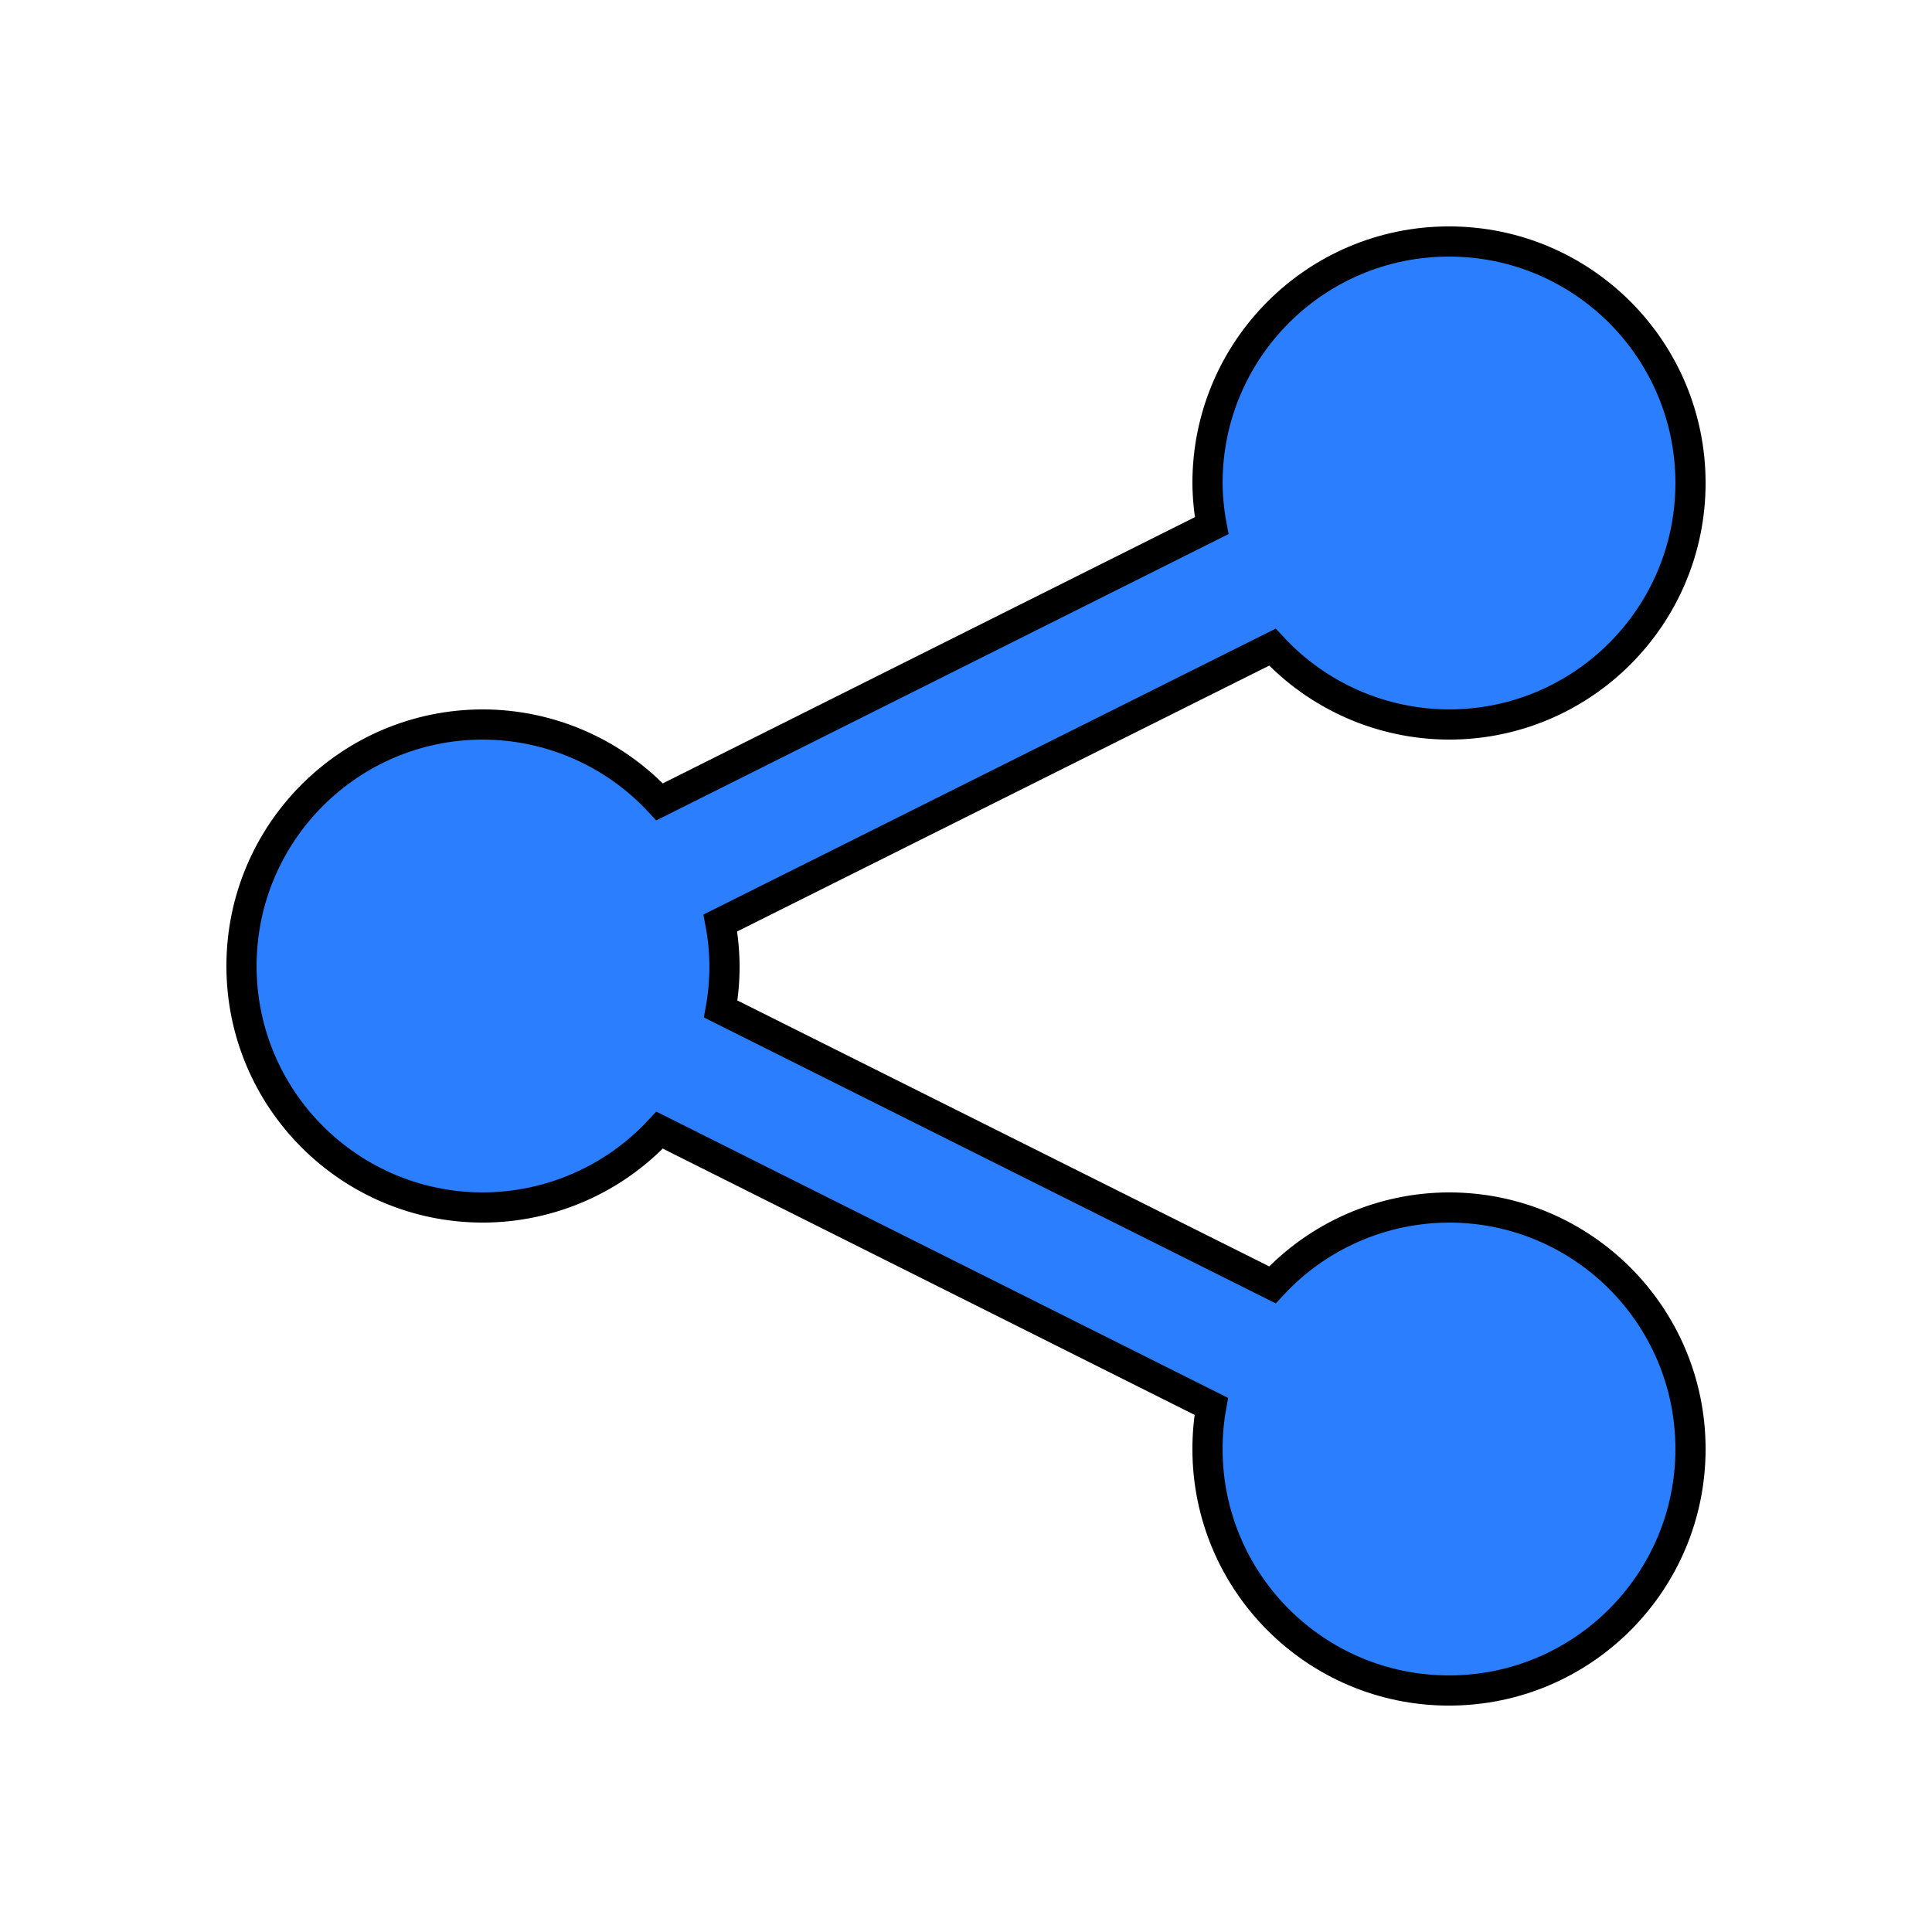
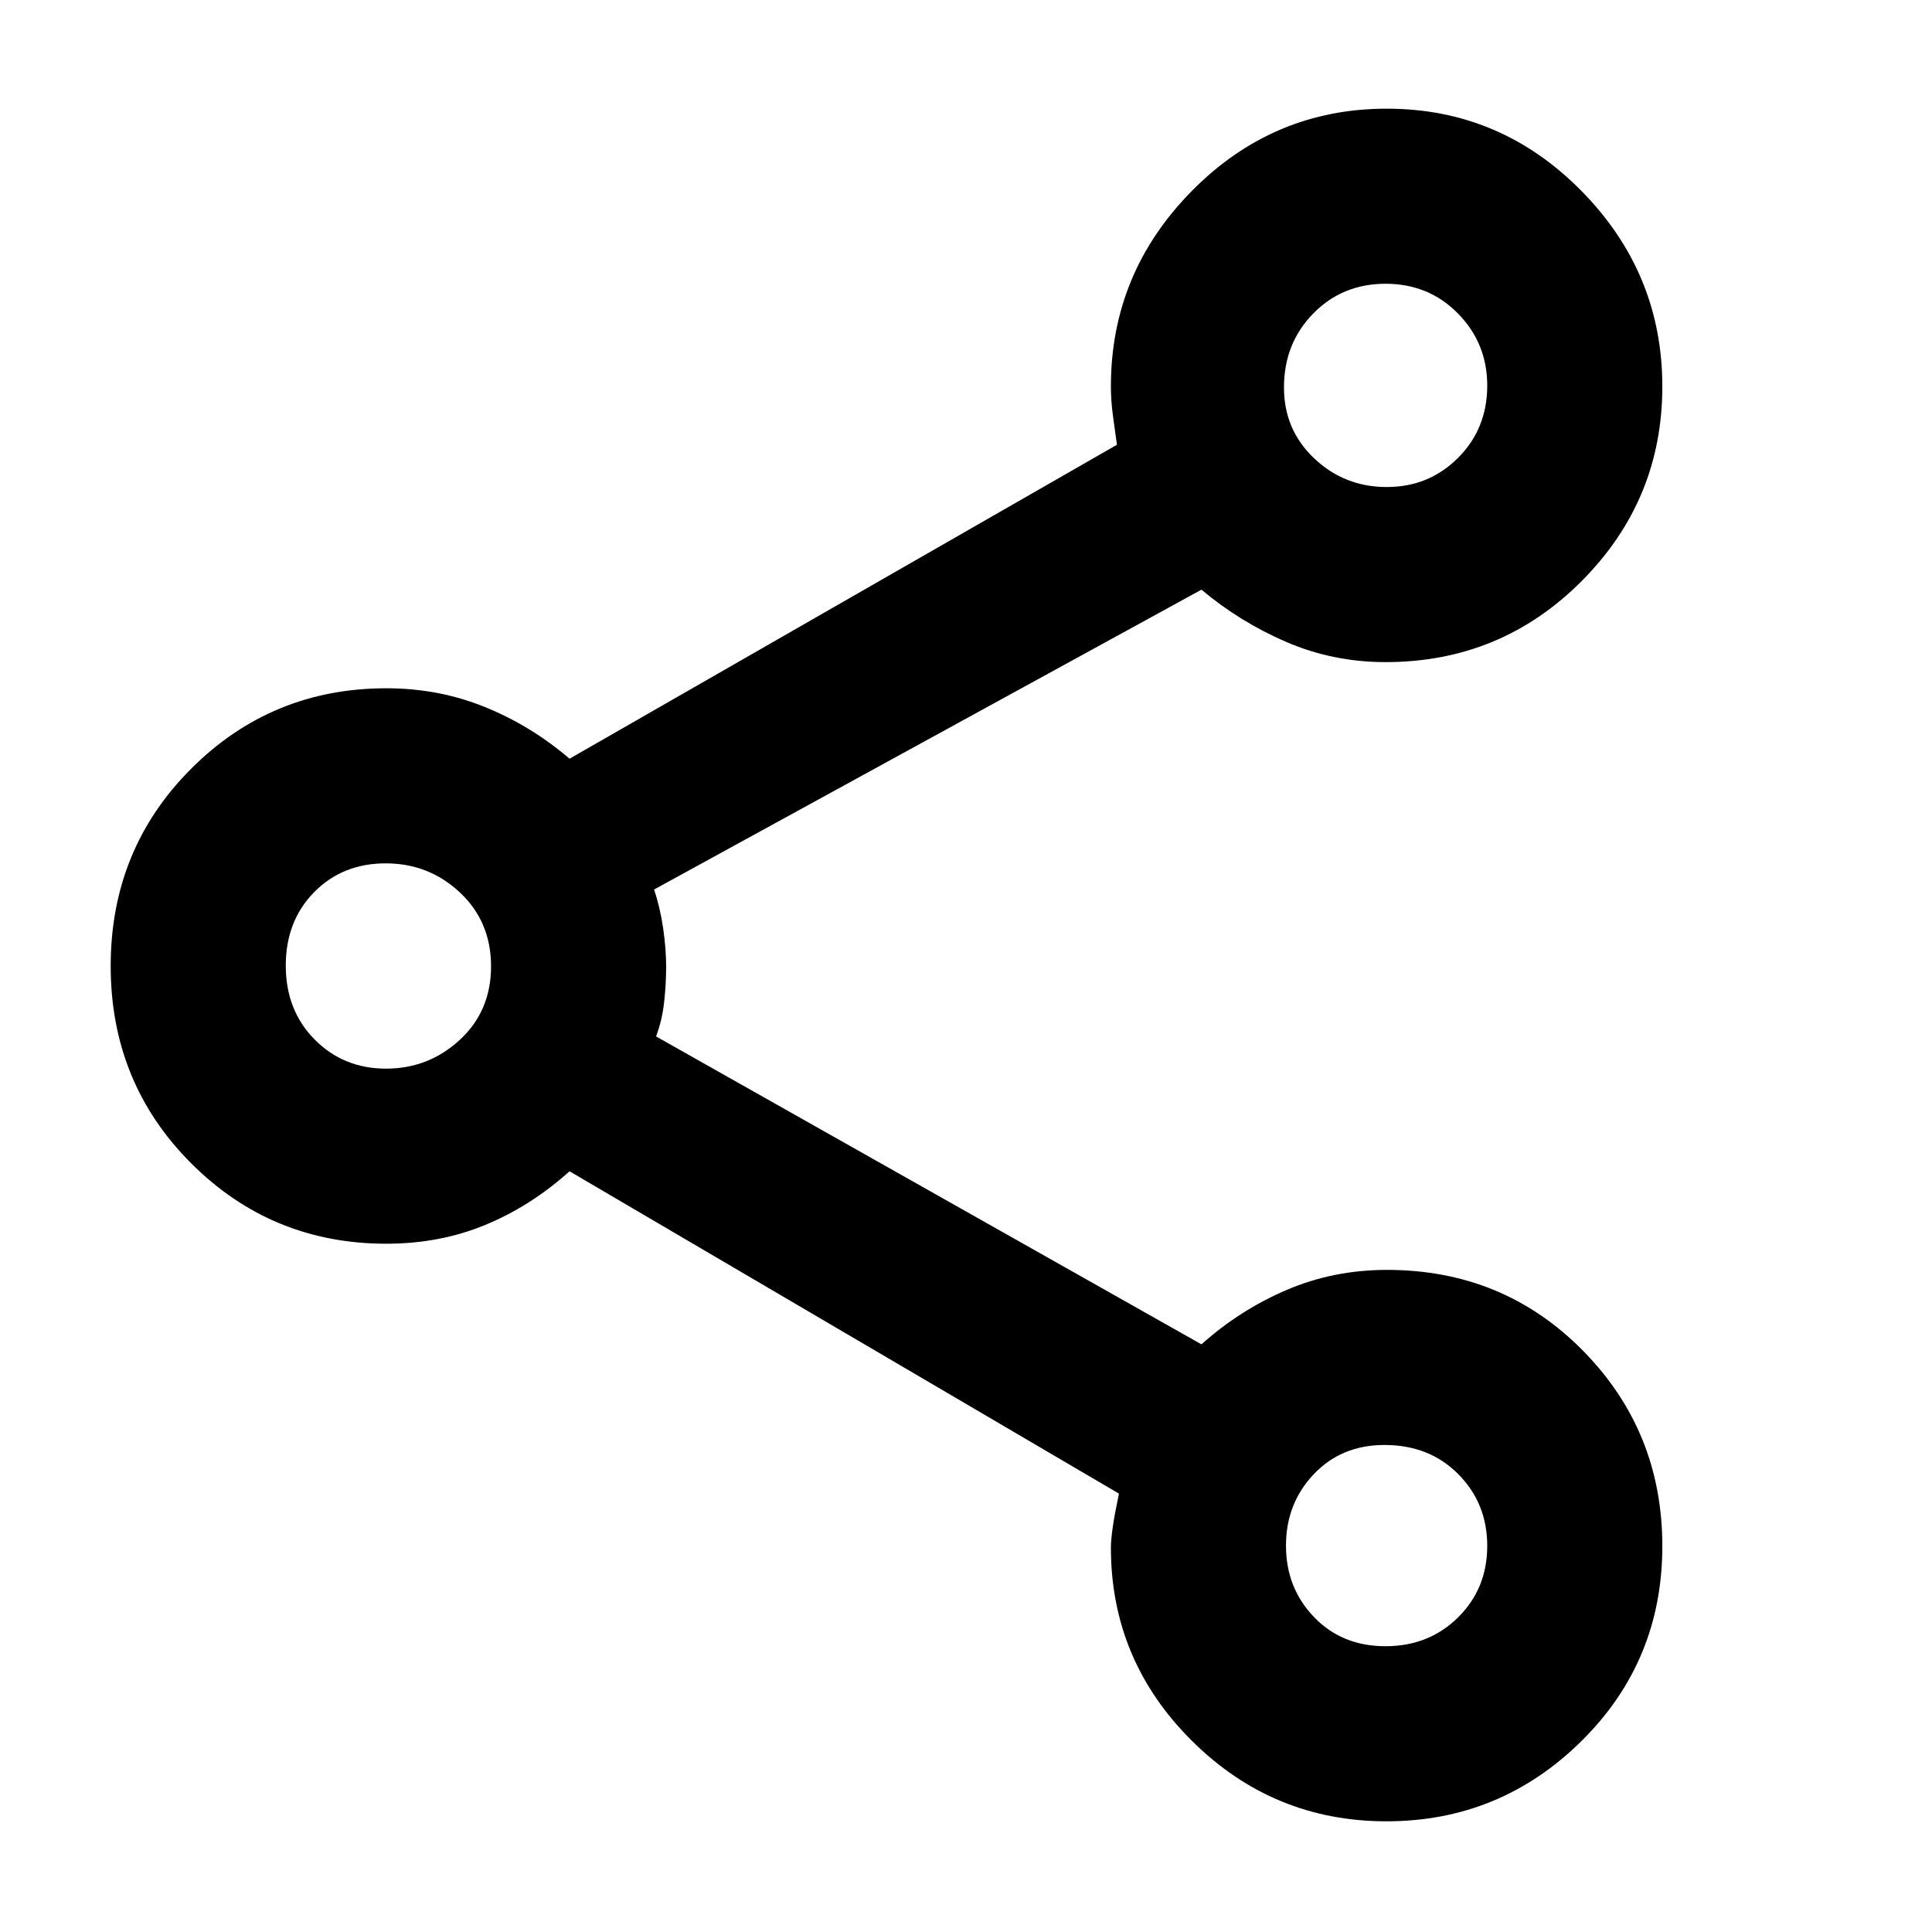
- <svg xmlns="http://www.w3.org/2000/svg" viewBox="0 0 512 512" style="height: 512px; width: 512px;">
-   <g class="" transform="translate(0,0)" style="">
-     <g>
-       <path d="M384 64C348.654 64 320 92.654 320 128C320.031 131.792 320.399 135.573 321.1 139.3L174.8 212.5C162.722 199.466 145.769 192.04 128 192C92.654 192 64 220.654 64 256C64 291.346 92.654 320 128 320C145.769 319.96 162.722 312.534 174.8 299.5L321 372.7C320.333 376.43 319.998 380.211 320 384C320 419.346 348.654 448 384 448C419.346 448 448 419.346 448 384C448 348.654 419.346 320 384 320C366.231 320.04 349.278 327.466 337.2 340.5L191 267.4C191.673 263.637 192.008 259.822 192 256C191.975 252.175 191.607 248.359 190.9 244.6L337.2 171.5C349.278 184.534 366.231 191.96 384 192C419.346 192 448 163.346 448 128C448 92.654 419.346 64 384 64Z" class="selected" fill="#2b7fff" fill-opacity="1" stroke="#000000" stroke-opacity="1" stroke-width="8" />
-     </g>
-   </g>
+ <svg xmlns="http://www.w3.org/2000/svg" height="48px" viewBox="0 -960 960 960" width="48px" fill="#000000">
+   <path d="M688.94-55q-56.44 0-96.69-40T552-191q0-8 4-26.83L283-378q-19.28 17.34-41.91 26.67Q218.45-342 192-342q-57.08 0-97.04-40Q55-422 55-480t39.96-98q39.96-40 97.04-40 26 0 48.91 9.3 22.92 9.29 42.09 25.7l272-156q-1-7-2-14.5t-1-14.5q0-56.42 40.31-97.21Q632.62-906 689.06-906t96.69 40.81Q826-824.38 826-767.94t-40.1 96.69Q745.79-631 688.5-631q-26.14 0-49.32-10T597-667L325-518q3 8.86 4.5 19.15t1.5 19.07q0 8.78-1 17.78-1 9-4 17l271 153q19.03-17.06 42.31-27.03 23.27-9.97 49.88-9.97 57.73 0 97.27 40.04Q826-248.91 826-191.71q0 57.21-40.31 96.96Q745.38-55 688.94-55Zm-.52-87q21.58 0 36.08-14.32 14.5-14.33 14.5-35.5 0-21.18-14.39-35.68-14.38-14.5-36.65-14.5-21.41 0-35.18 14.54Q639-212.93 639-191.96q0 20.96 13.92 35.46t35.5 14.5Zm-496.6-287q21.18 0 36.68-14.32 15.5-14.33 15.5-36.5 0-22.18-15.44-36.68T191.65-531q-21.47 0-35.56 14.32Q142-502.35 142-480.18q0 22.18 14.32 36.68 14.33 14.5 35.5 14.5ZM724.5-732.5q14.5-14.49 14.5-35.92 0-21-14.53-35.79-14.52-14.79-36-14.79-21.47 0-35.97 14.82-14.5 14.81-14.5 36.72 0 21.05 15.04 35.25 15.03 14.21 36 14.21 20.96 0 35.46-14.5ZM690-192ZM193-480Zm496-288Z" />
</svg>
